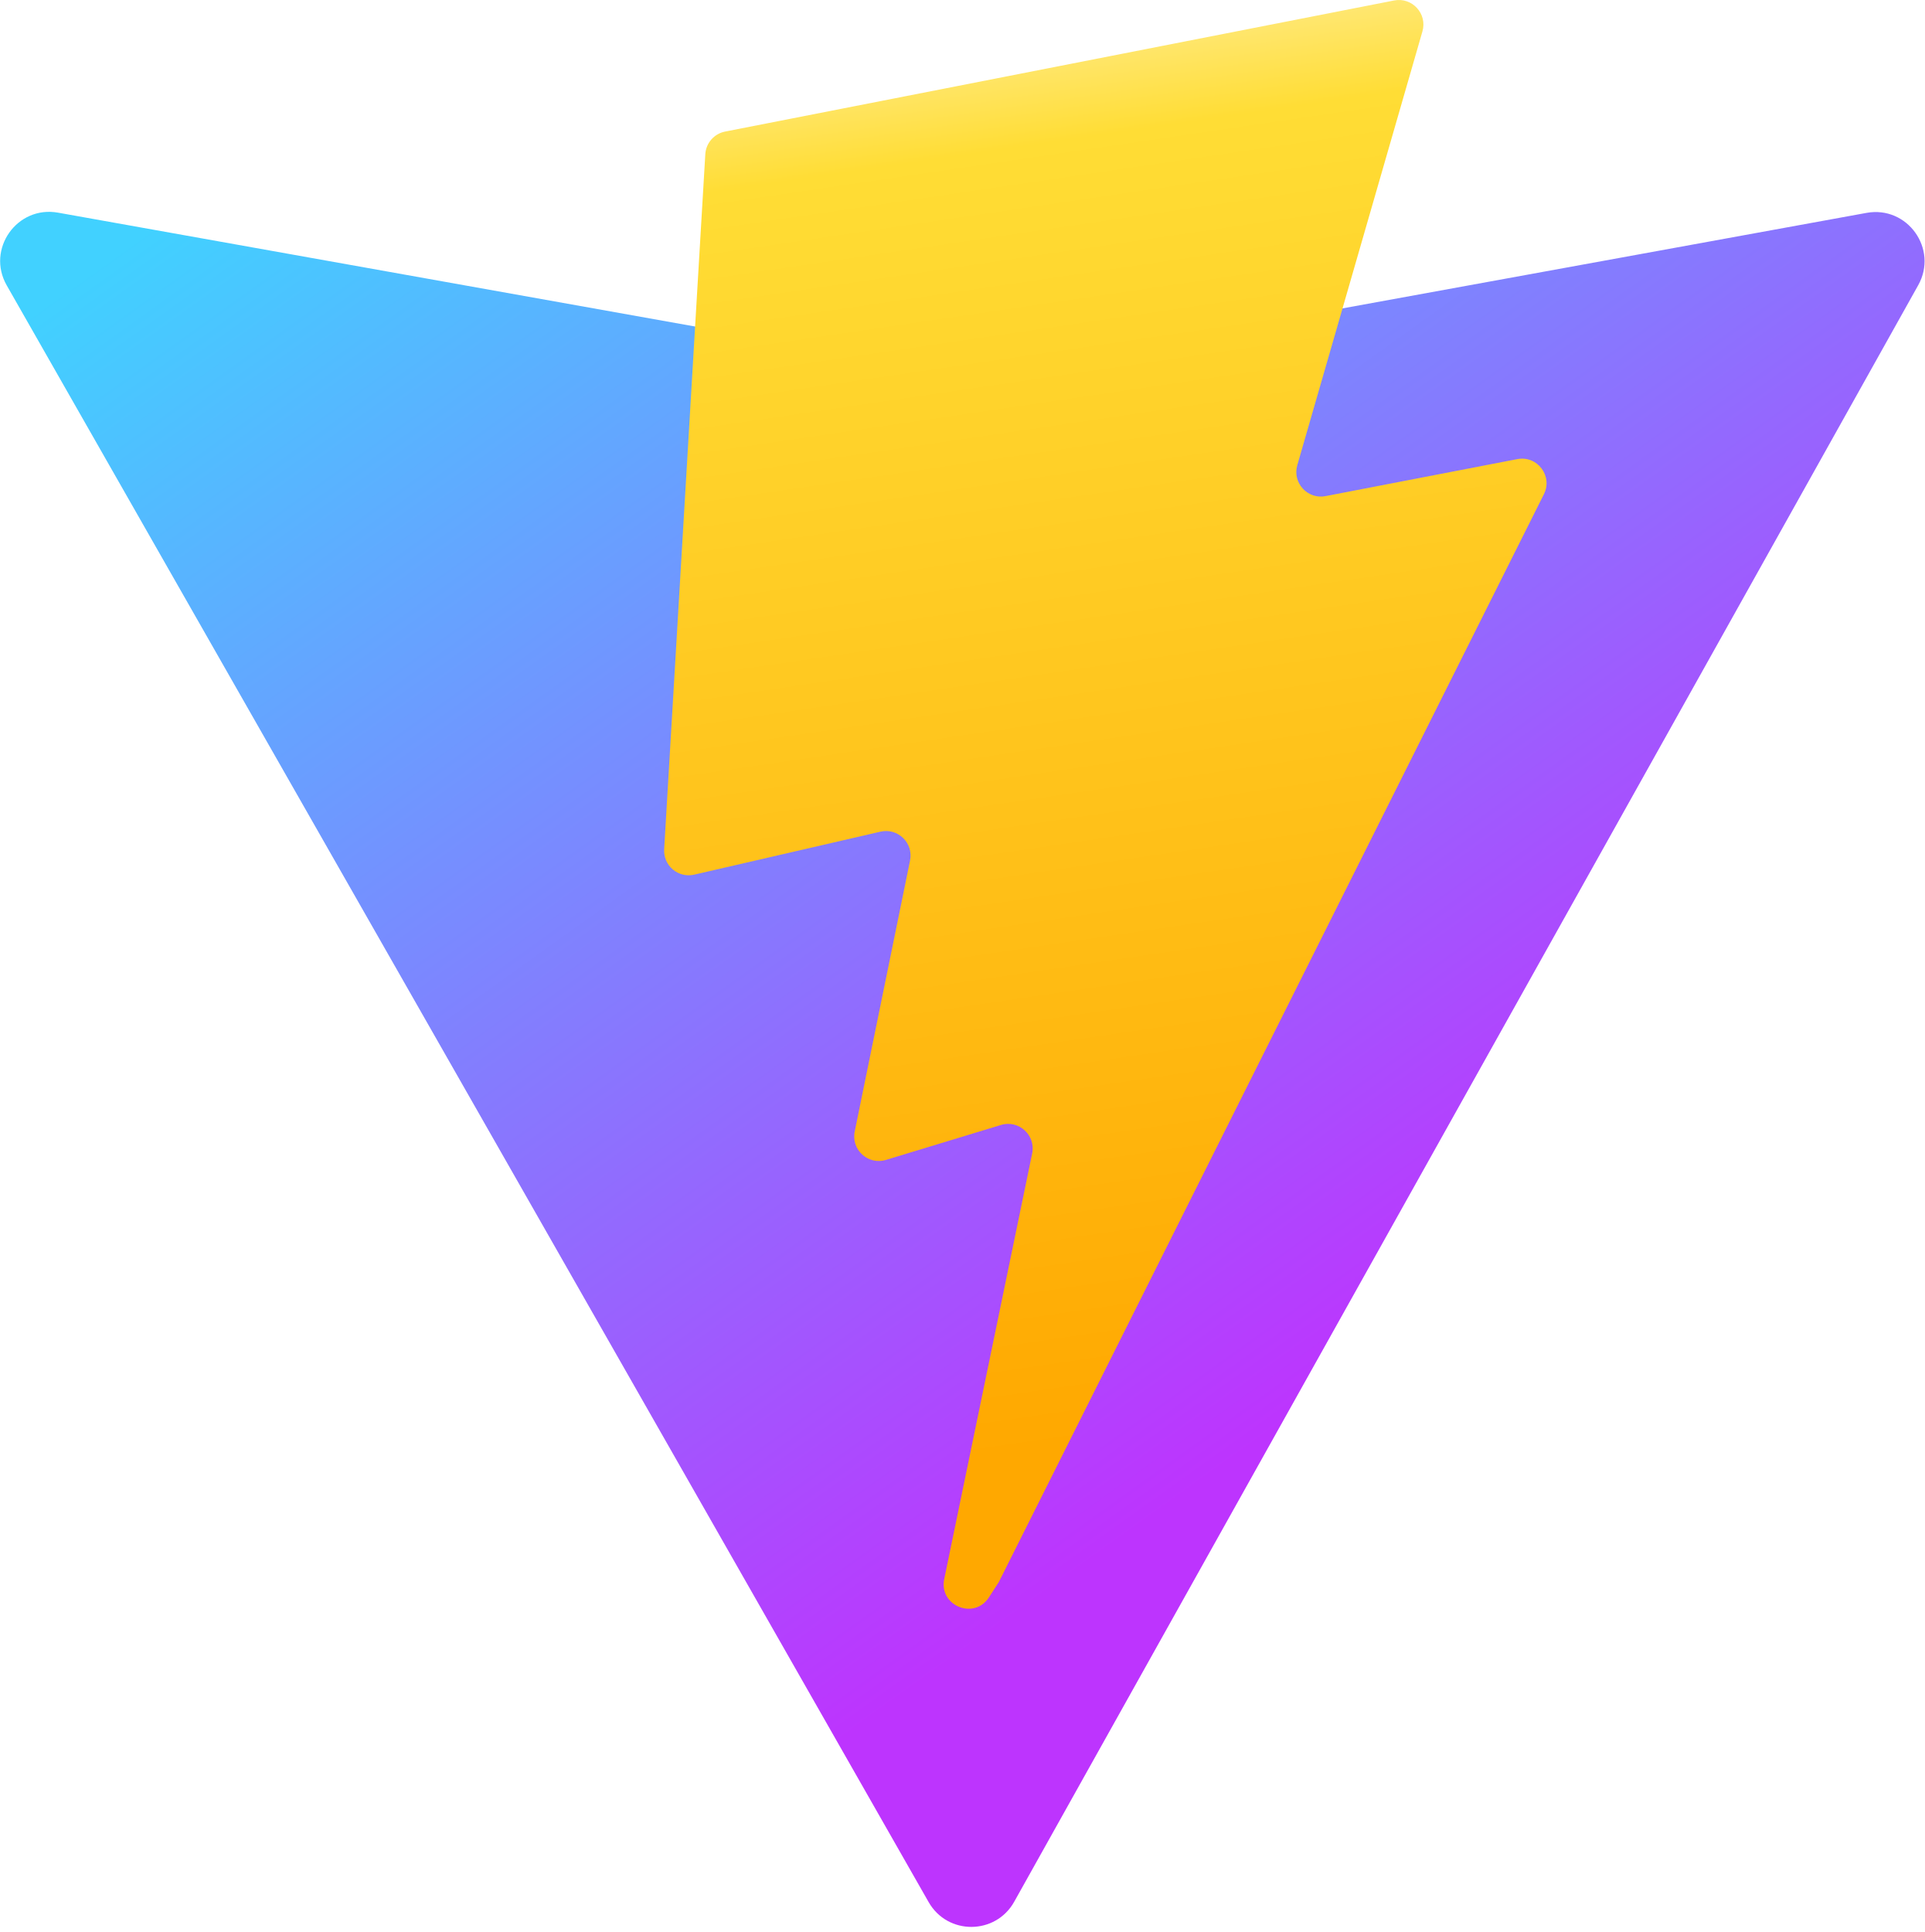
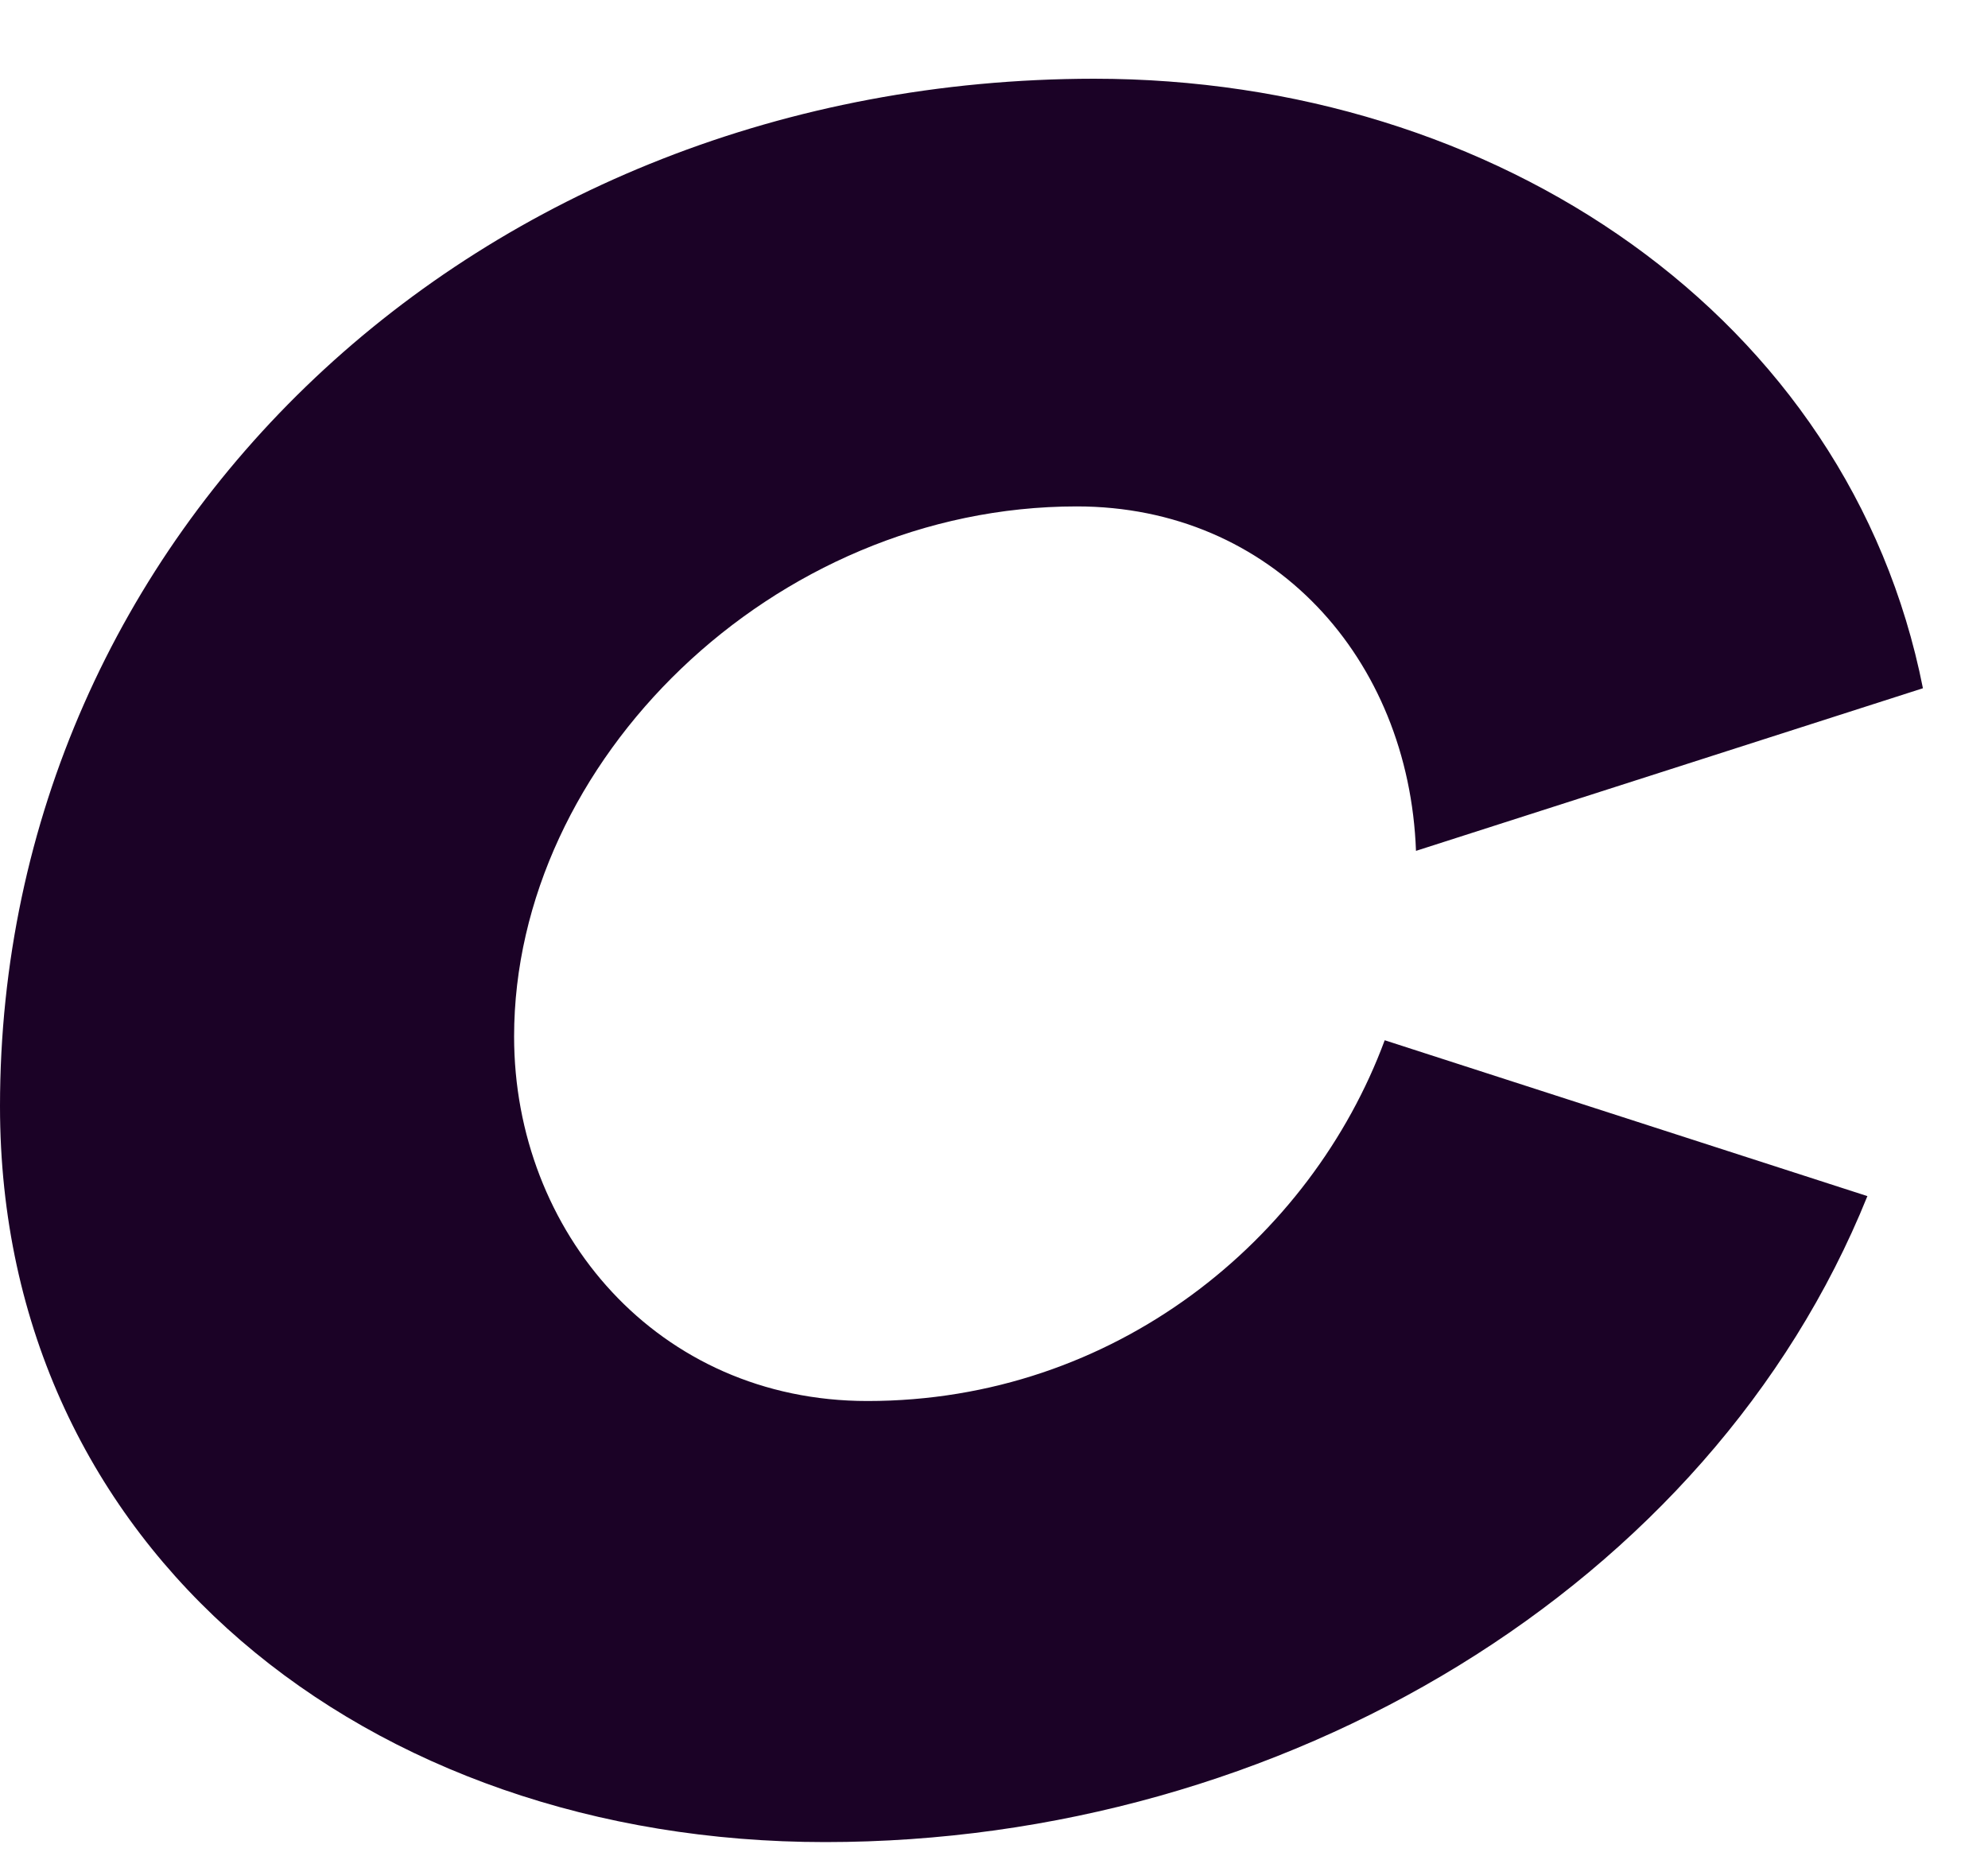
- <svg xmlns="http://www.w3.org/2000/svg" aria-hidden="true" role="img" class="iconify iconify--logos" width="31.88" height="32" preserveAspectRatio="xMidYMid meet" viewBox="0 0 256 257">
-   <defs>
-     <linearGradient id="IconifyId1813088fe1fbc01fb466" x1="-.828%" x2="57.636%" y1="7.652%" y2="78.411%">
-       <stop offset="0%" stop-color="#41D1FF" />
-       <stop offset="100%" stop-color="#BD34FE" />
-     </linearGradient>
-     <linearGradient id="IconifyId1813088fe1fbc01fb467" x1="43.376%" x2="50.316%" y1="2.242%" y2="89.03%">
-       <stop offset="0%" stop-color="#FFEA83" />
-       <stop offset="8.333%" stop-color="#FFDD35" />
-       <stop offset="100%" stop-color="#FFA800" />
-     </linearGradient>
-   </defs>
-   <path fill="url(#IconifyId1813088fe1fbc01fb466)" d="M255.153 37.938L134.897 252.976c-2.483 4.44-8.862 4.466-11.382.048L.875 37.958c-2.746-4.814 1.371-10.646 6.827-9.67l120.385 21.517a6.537 6.537 0 0 0 2.322-.004l117.867-21.483c5.438-.991 9.574 4.796 6.877 9.62Z" />
-   <path fill="url(#IconifyId1813088fe1fbc01fb467)" d="M185.432.063L96.44 17.501a3.268 3.268 0 0 0-2.634 3.014l-5.474 92.456a3.268 3.268 0 0 0 3.997 3.378l24.777-5.718c2.318-.535 4.413 1.507 3.936 3.838l-7.361 36.047c-.495 2.426 1.782 4.5 4.151 3.78l15.304-4.649c2.372-.72 4.652 1.36 4.15 3.788l-11.698 56.621c-.732 3.542 3.979 5.473 5.943 2.437l1.313-2.028l72.516-144.72c1.215-2.423-.88-5.186-3.54-4.672l-25.505 4.922c-2.396.462-4.435-1.77-3.759-4.114l16.646-57.705c.677-2.35-1.37-4.583-3.769-4.113Z" />
+ <svg xmlns="http://www.w3.org/2000/svg" width="15" height="14" viewBox="0 0 15 14" fill="none">
+   <path d="M14.09 9.025L10.448 7.849C9.892 9.35 8.414 10.571 6.545 10.571C4.961 10.571 3.879 9.294 3.879 7.821C3.879 5.748 5.83 3.821 8.124 3.821C9.602 3.821 10.631 4.969 10.684 6.42L14.509 5.193C13.954 2.392 11.293 0.594 8.254 0.594C3.589 0.599 0 4.022 0 8.347C0 11.697 2.773 13.899 6.226 13.899C9.679 13.899 12.901 11.972 14.09 9.025Z" fill="#1B0226" />
</svg>
